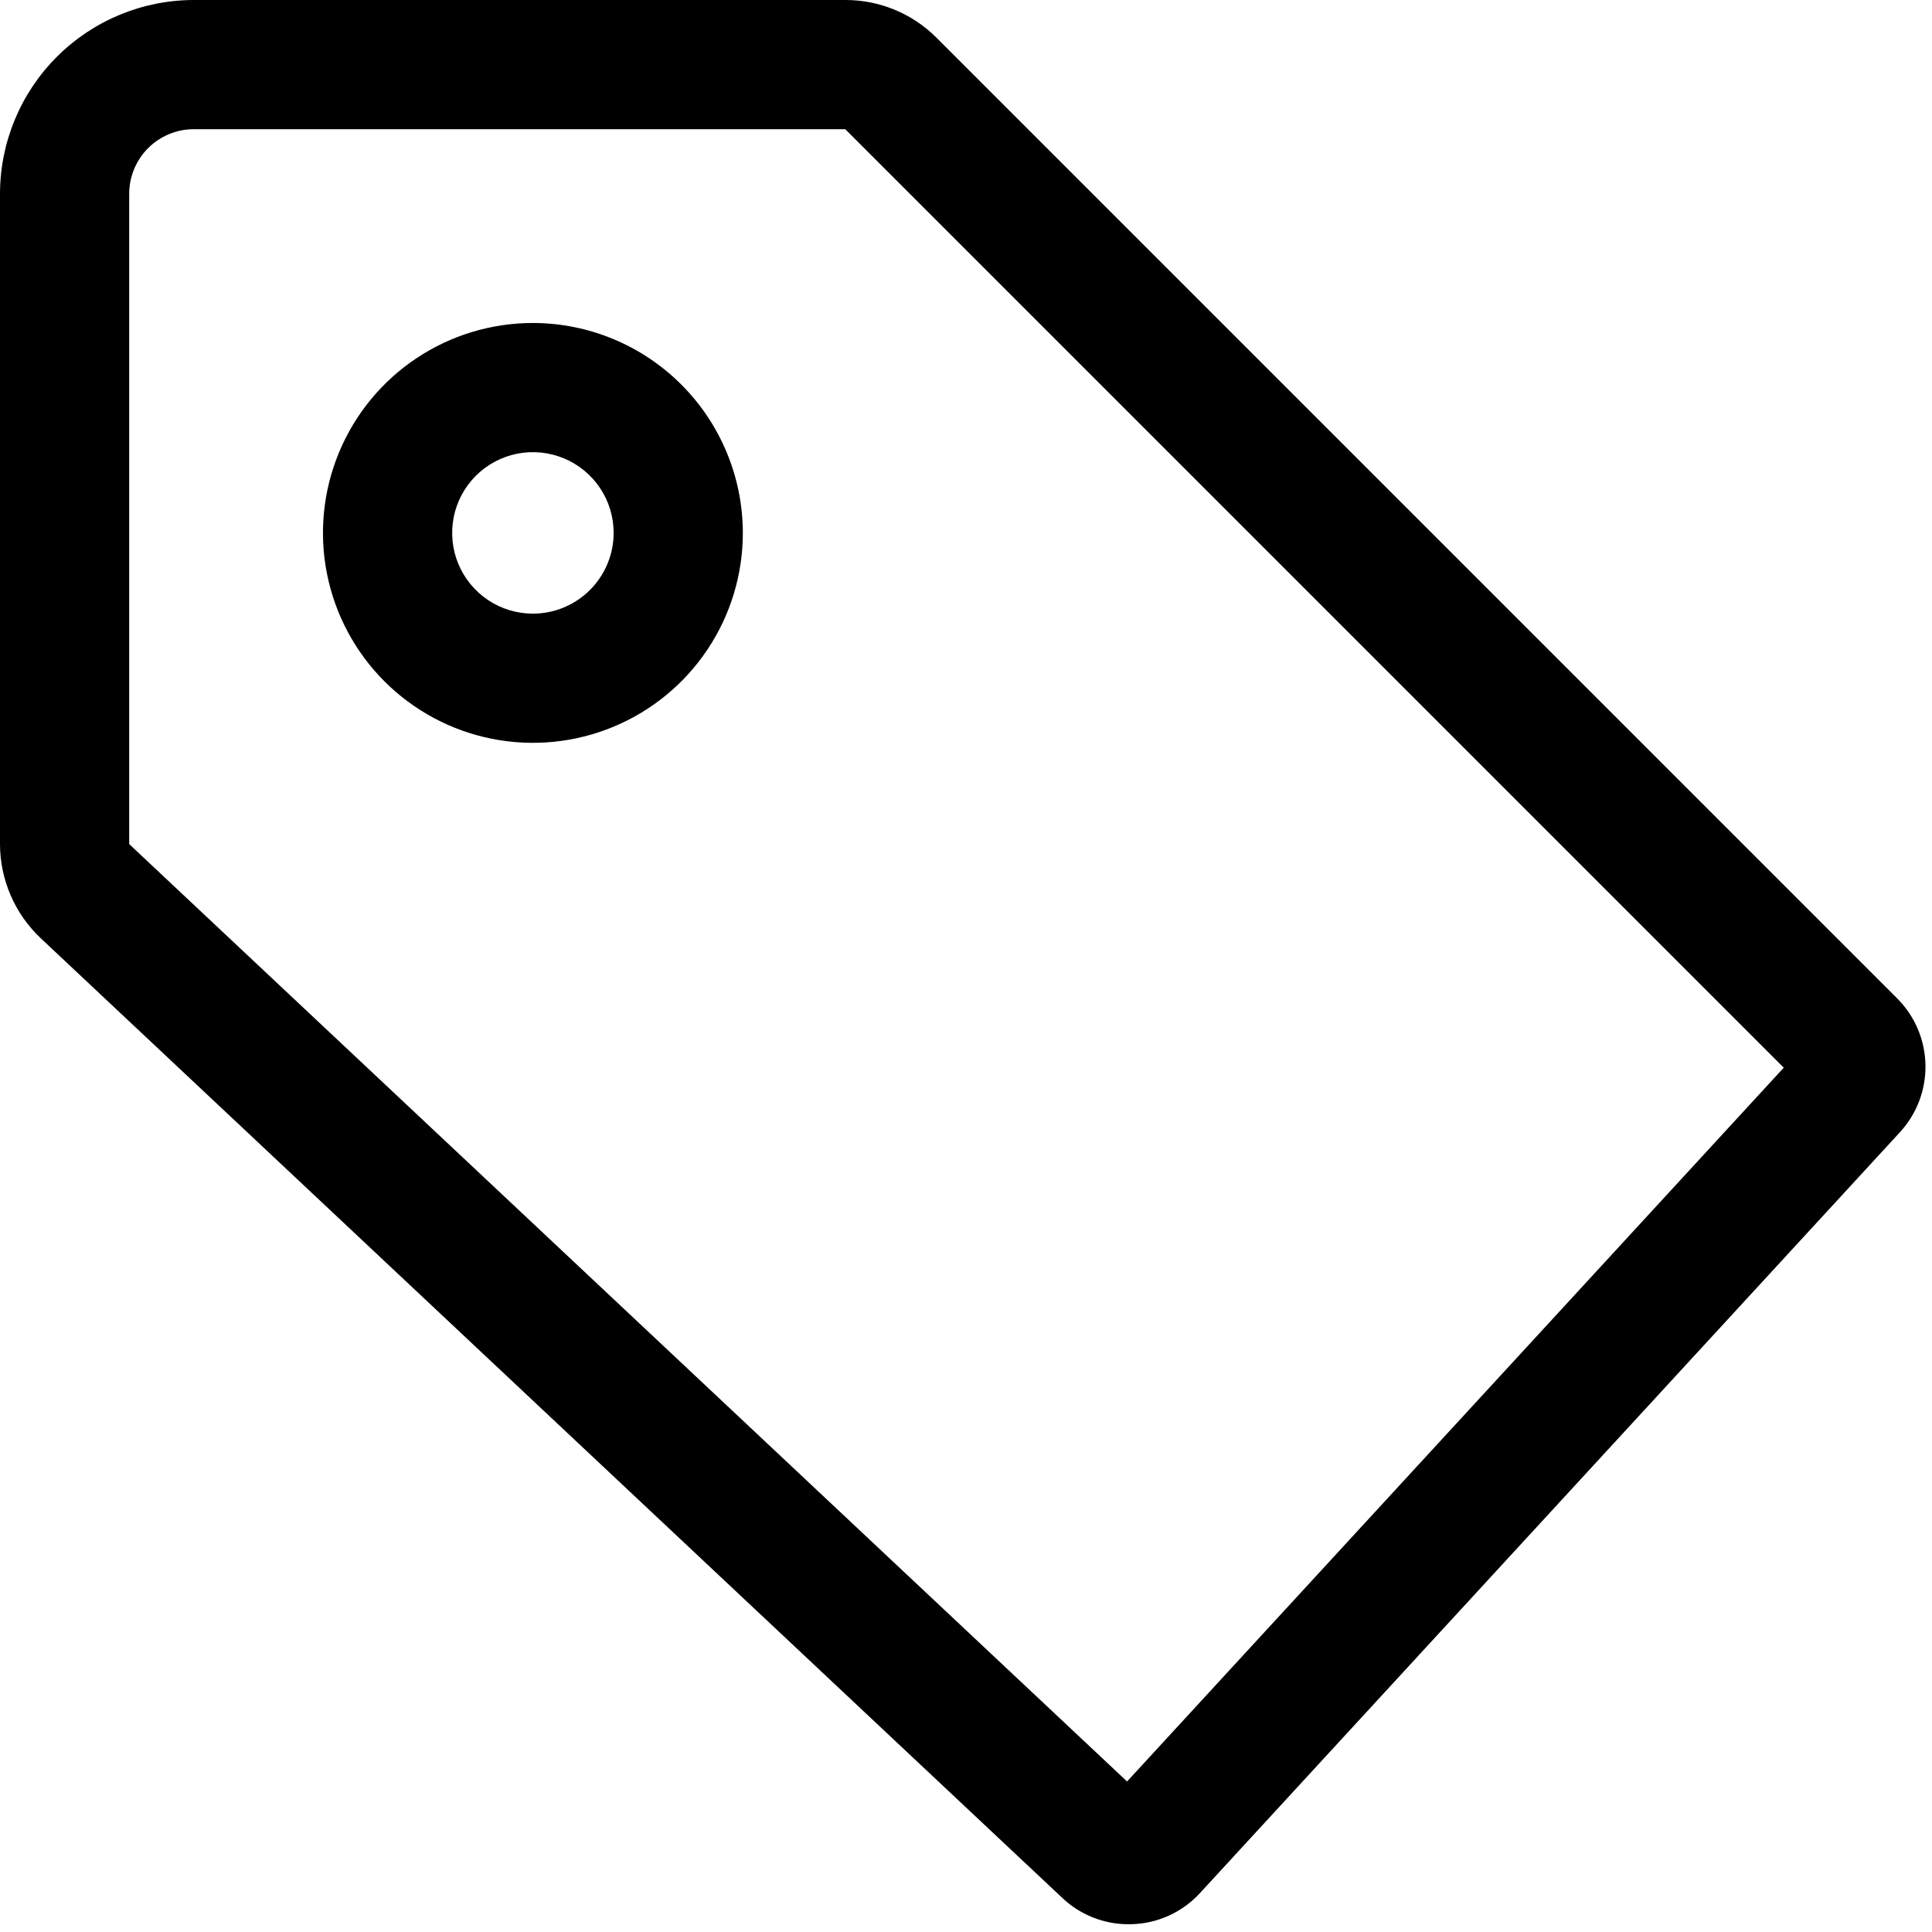
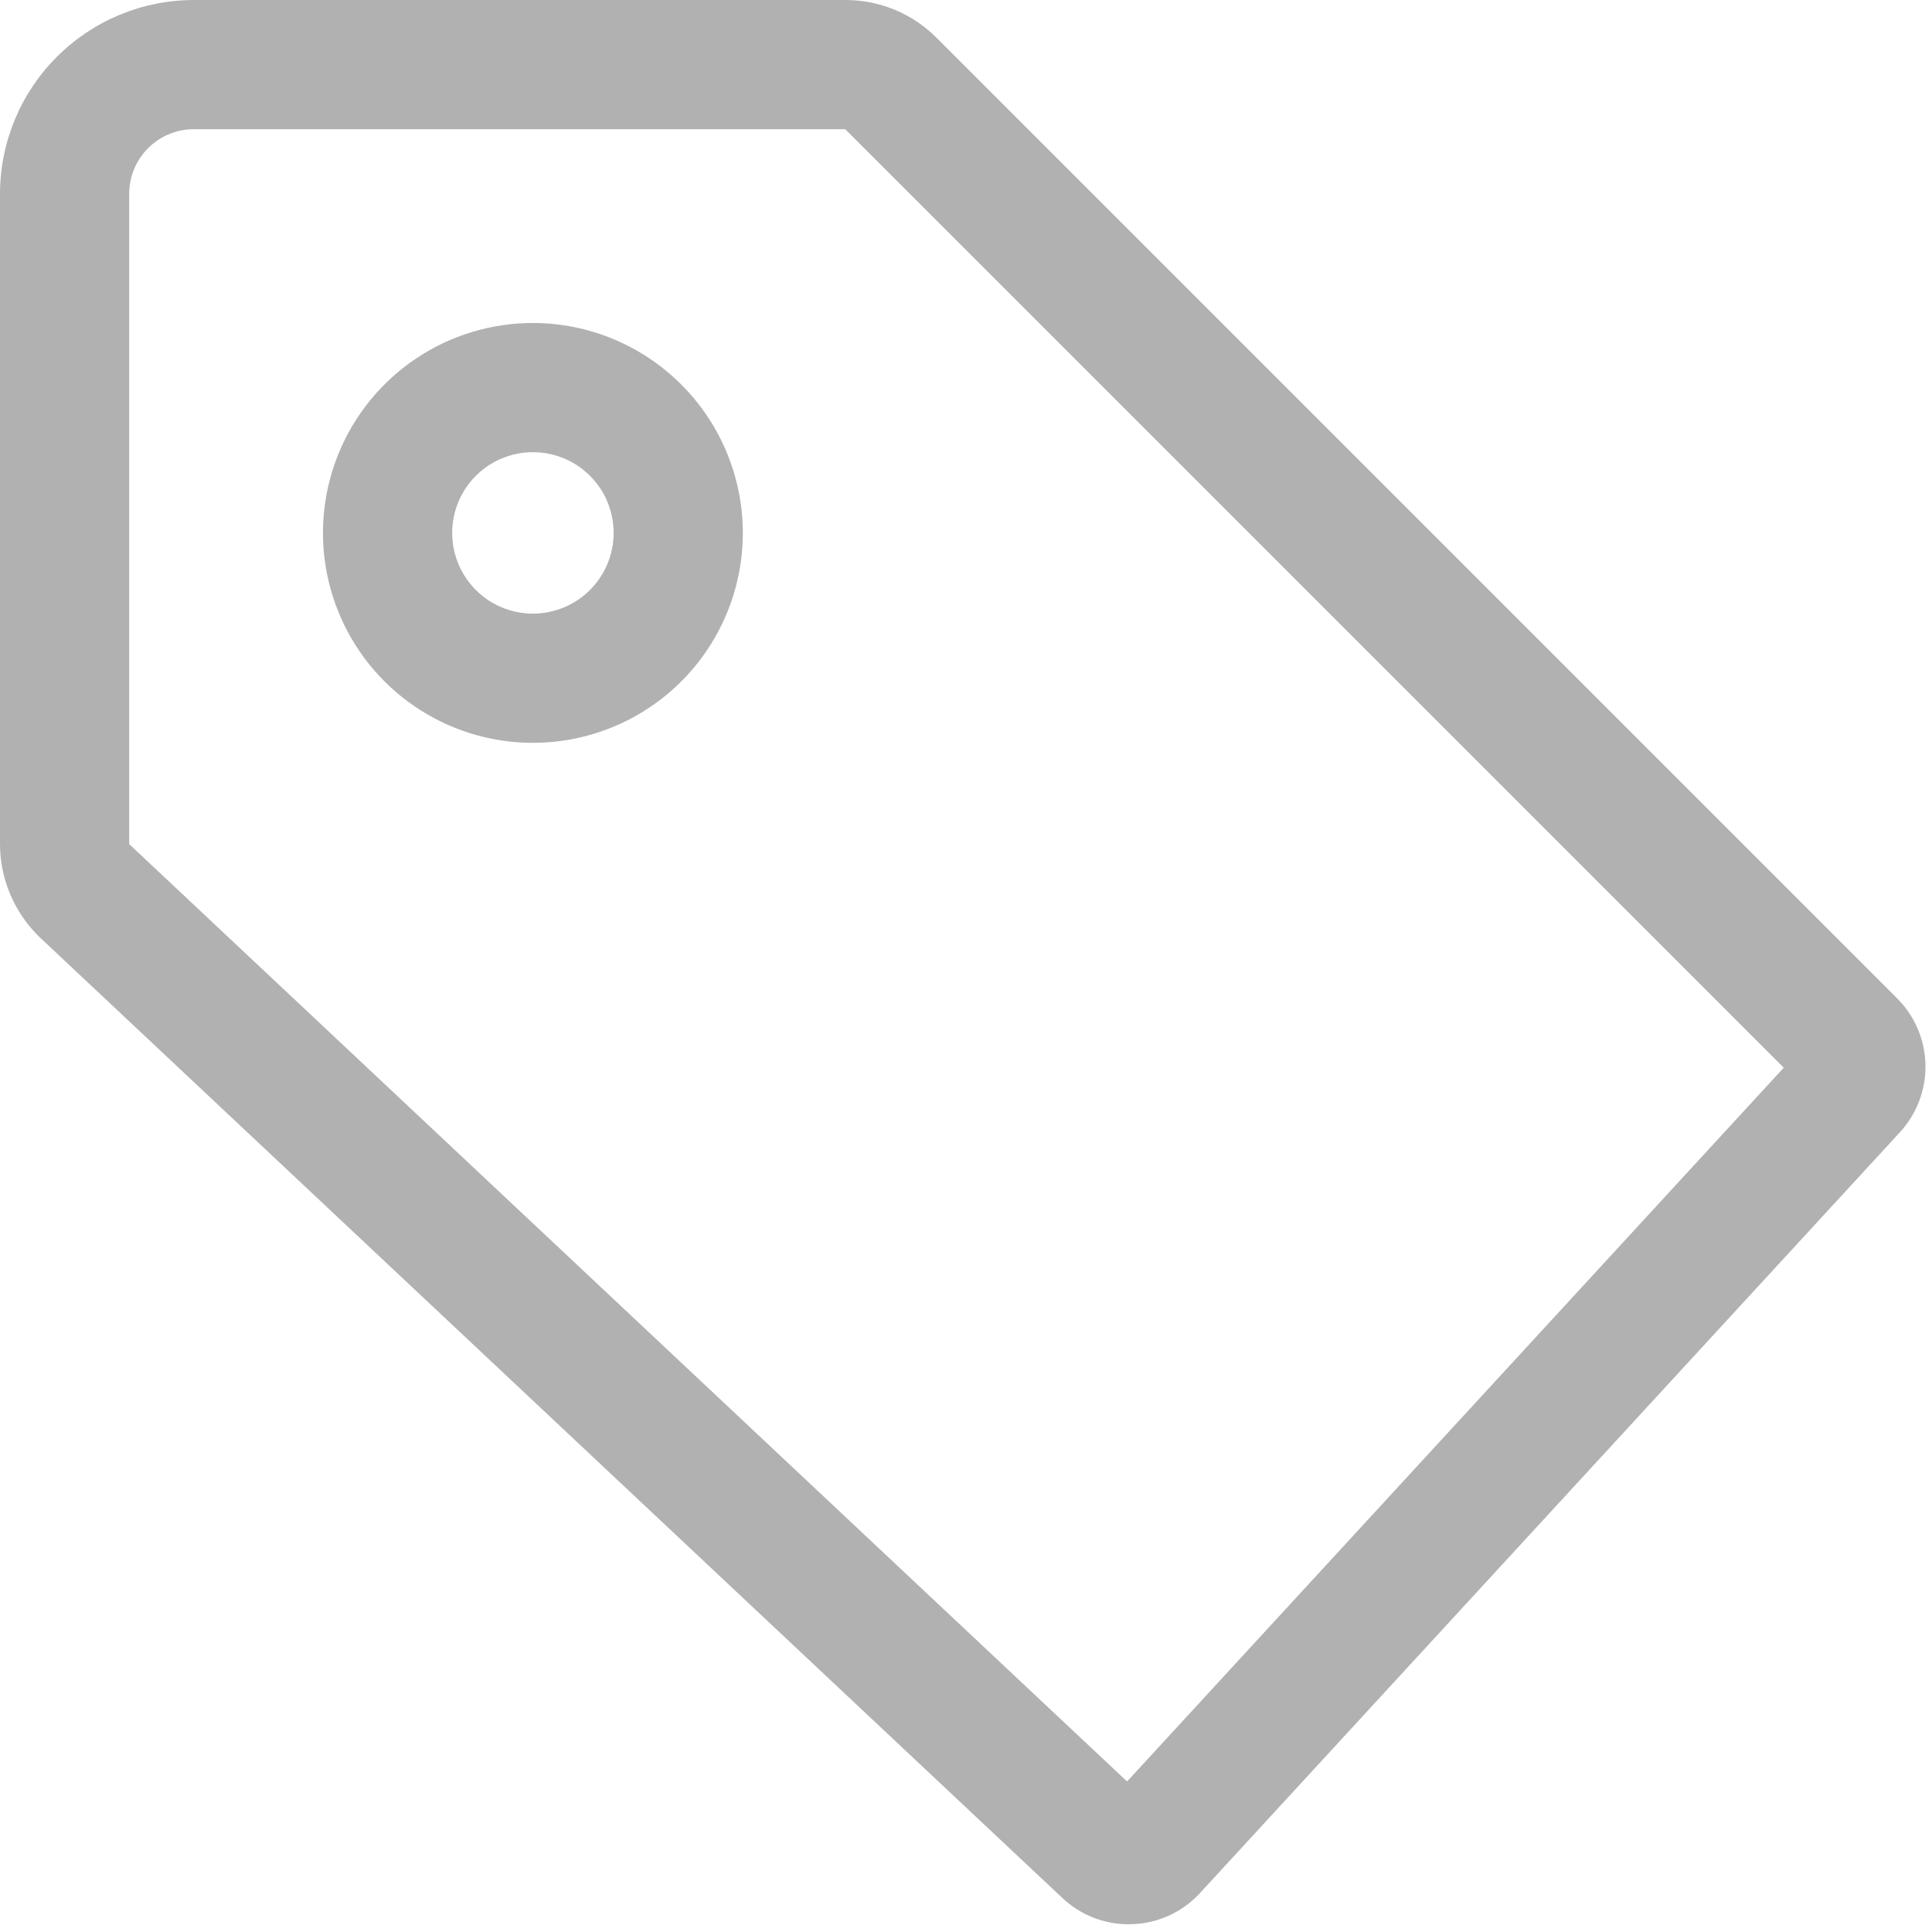
<svg xmlns="http://www.w3.org/2000/svg" width="79" height="79" viewBox="0 0 79 79" fill="none">
-   <path d="M77.569 40.818L38.299 1.547C37.809 1.055 37.227 0.665 36.586 0.4C35.945 0.134 35.257 -0.002 34.563 3.43694e-05L7.924 3.43694e-05C5.823 0.002 3.809 0.838 2.324 2.324C0.838 3.809 0.002 5.823 0 7.924L0 34.515C0.001 35.236 0.149 35.95 0.436 36.611C0.722 37.273 1.141 37.87 1.666 38.365L43.441 77.609C44.173 78.301 45.143 78.685 46.15 78.683C46.199 78.683 46.249 78.682 46.299 78.68C46.823 78.663 47.337 78.541 47.813 78.322C48.289 78.103 48.717 77.79 49.071 77.404L77.684 46.302C78.378 45.55 78.754 44.559 78.733 43.537C78.711 42.514 78.294 41.539 77.569 40.818ZM46.086 72.845L5.283 34.515L5.283 7.924C5.283 7.224 5.562 6.552 6.057 6.057C6.552 5.562 7.224 5.283 7.924 5.283L34.563 5.283L72.938 43.658L46.086 72.845Z" fill="black" />
-   <path d="M21.791 13.207C20.093 13.207 18.433 13.71 17.022 14.653C15.61 15.596 14.51 16.937 13.86 18.506C13.21 20.074 13.04 21.8 13.371 23.465C13.703 25.131 14.52 26.66 15.721 27.861C16.921 29.061 18.451 29.879 20.116 30.21C21.781 30.541 23.507 30.371 25.076 29.721C26.644 29.072 27.985 27.971 28.928 26.56C29.872 25.148 30.375 23.488 30.375 21.791C30.372 19.515 29.467 17.333 27.858 15.724C26.248 14.114 24.067 13.209 21.791 13.207ZM21.791 25.092C21.138 25.092 20.499 24.899 19.956 24.536C19.413 24.173 18.99 23.657 18.74 23.054C18.491 22.451 18.425 21.787 18.553 21.146C18.68 20.506 18.994 19.918 19.456 19.456C19.918 18.994 20.506 18.68 21.147 18.552C21.787 18.425 22.451 18.491 23.054 18.74C23.657 18.99 24.173 19.413 24.536 19.956C24.899 20.499 25.092 21.138 25.092 21.791C25.091 22.666 24.743 23.505 24.124 24.124C23.505 24.743 22.666 25.091 21.791 25.092V25.092Z" fill="black" />
+   <path d="M77.569 40.818L38.299 1.547C37.809 1.055 37.227 0.665 36.586 0.4C35.945 0.134 35.257 -0.002 34.563 3.43694e-05L7.924 3.43694e-05C5.823 0.002 3.809 0.838 2.324 2.324C0.838 3.809 0.002 5.823 0 7.924L0 34.515C0.001 35.236 0.149 35.95 0.436 36.611C0.722 37.273 1.141 37.87 1.666 38.365L43.441 77.609C44.173 78.301 45.143 78.685 46.15 78.683C46.199 78.683 46.249 78.682 46.299 78.68C46.823 78.663 47.337 78.541 47.813 78.322C48.289 78.103 48.717 77.79 49.071 77.404L77.684 46.302C78.378 45.55 78.754 44.559 78.733 43.537C78.711 42.514 78.294 41.539 77.569 40.818ZM46.086 72.845L5.283 34.515L5.283 7.924C5.283 7.224 5.562 6.552 6.057 6.057C6.552 5.562 7.224 5.283 7.924 5.283L34.563 5.283L72.938 43.658L46.086 72.845Z" fill="#b1b1b1" />
+   <path d="M21.791 13.207C20.093 13.207 18.433 13.71 17.022 14.653C15.61 15.596 14.51 16.937 13.86 18.506C13.21 20.074 13.04 21.8 13.371 23.465C13.703 25.131 14.52 26.66 15.721 27.861C16.921 29.061 18.451 29.879 20.116 30.21C21.781 30.541 23.507 30.371 25.076 29.721C26.644 29.072 27.985 27.971 28.928 26.56C29.872 25.148 30.375 23.488 30.375 21.791C30.372 19.515 29.467 17.333 27.858 15.724C26.248 14.114 24.067 13.209 21.791 13.207ZM21.791 25.092C21.138 25.092 20.499 24.899 19.956 24.536C19.413 24.173 18.99 23.657 18.74 23.054C18.491 22.451 18.425 21.787 18.553 21.146C18.68 20.506 18.994 19.918 19.456 19.456C19.918 18.994 20.506 18.68 21.147 18.552C21.787 18.425 22.451 18.491 23.054 18.74C23.657 18.99 24.173 19.413 24.536 19.956C24.899 20.499 25.092 21.138 25.092 21.791C25.091 22.666 24.743 23.505 24.124 24.124C23.505 24.743 22.666 25.091 21.791 25.092V25.092Z" fill="#b1b1b1" />
</svg>
